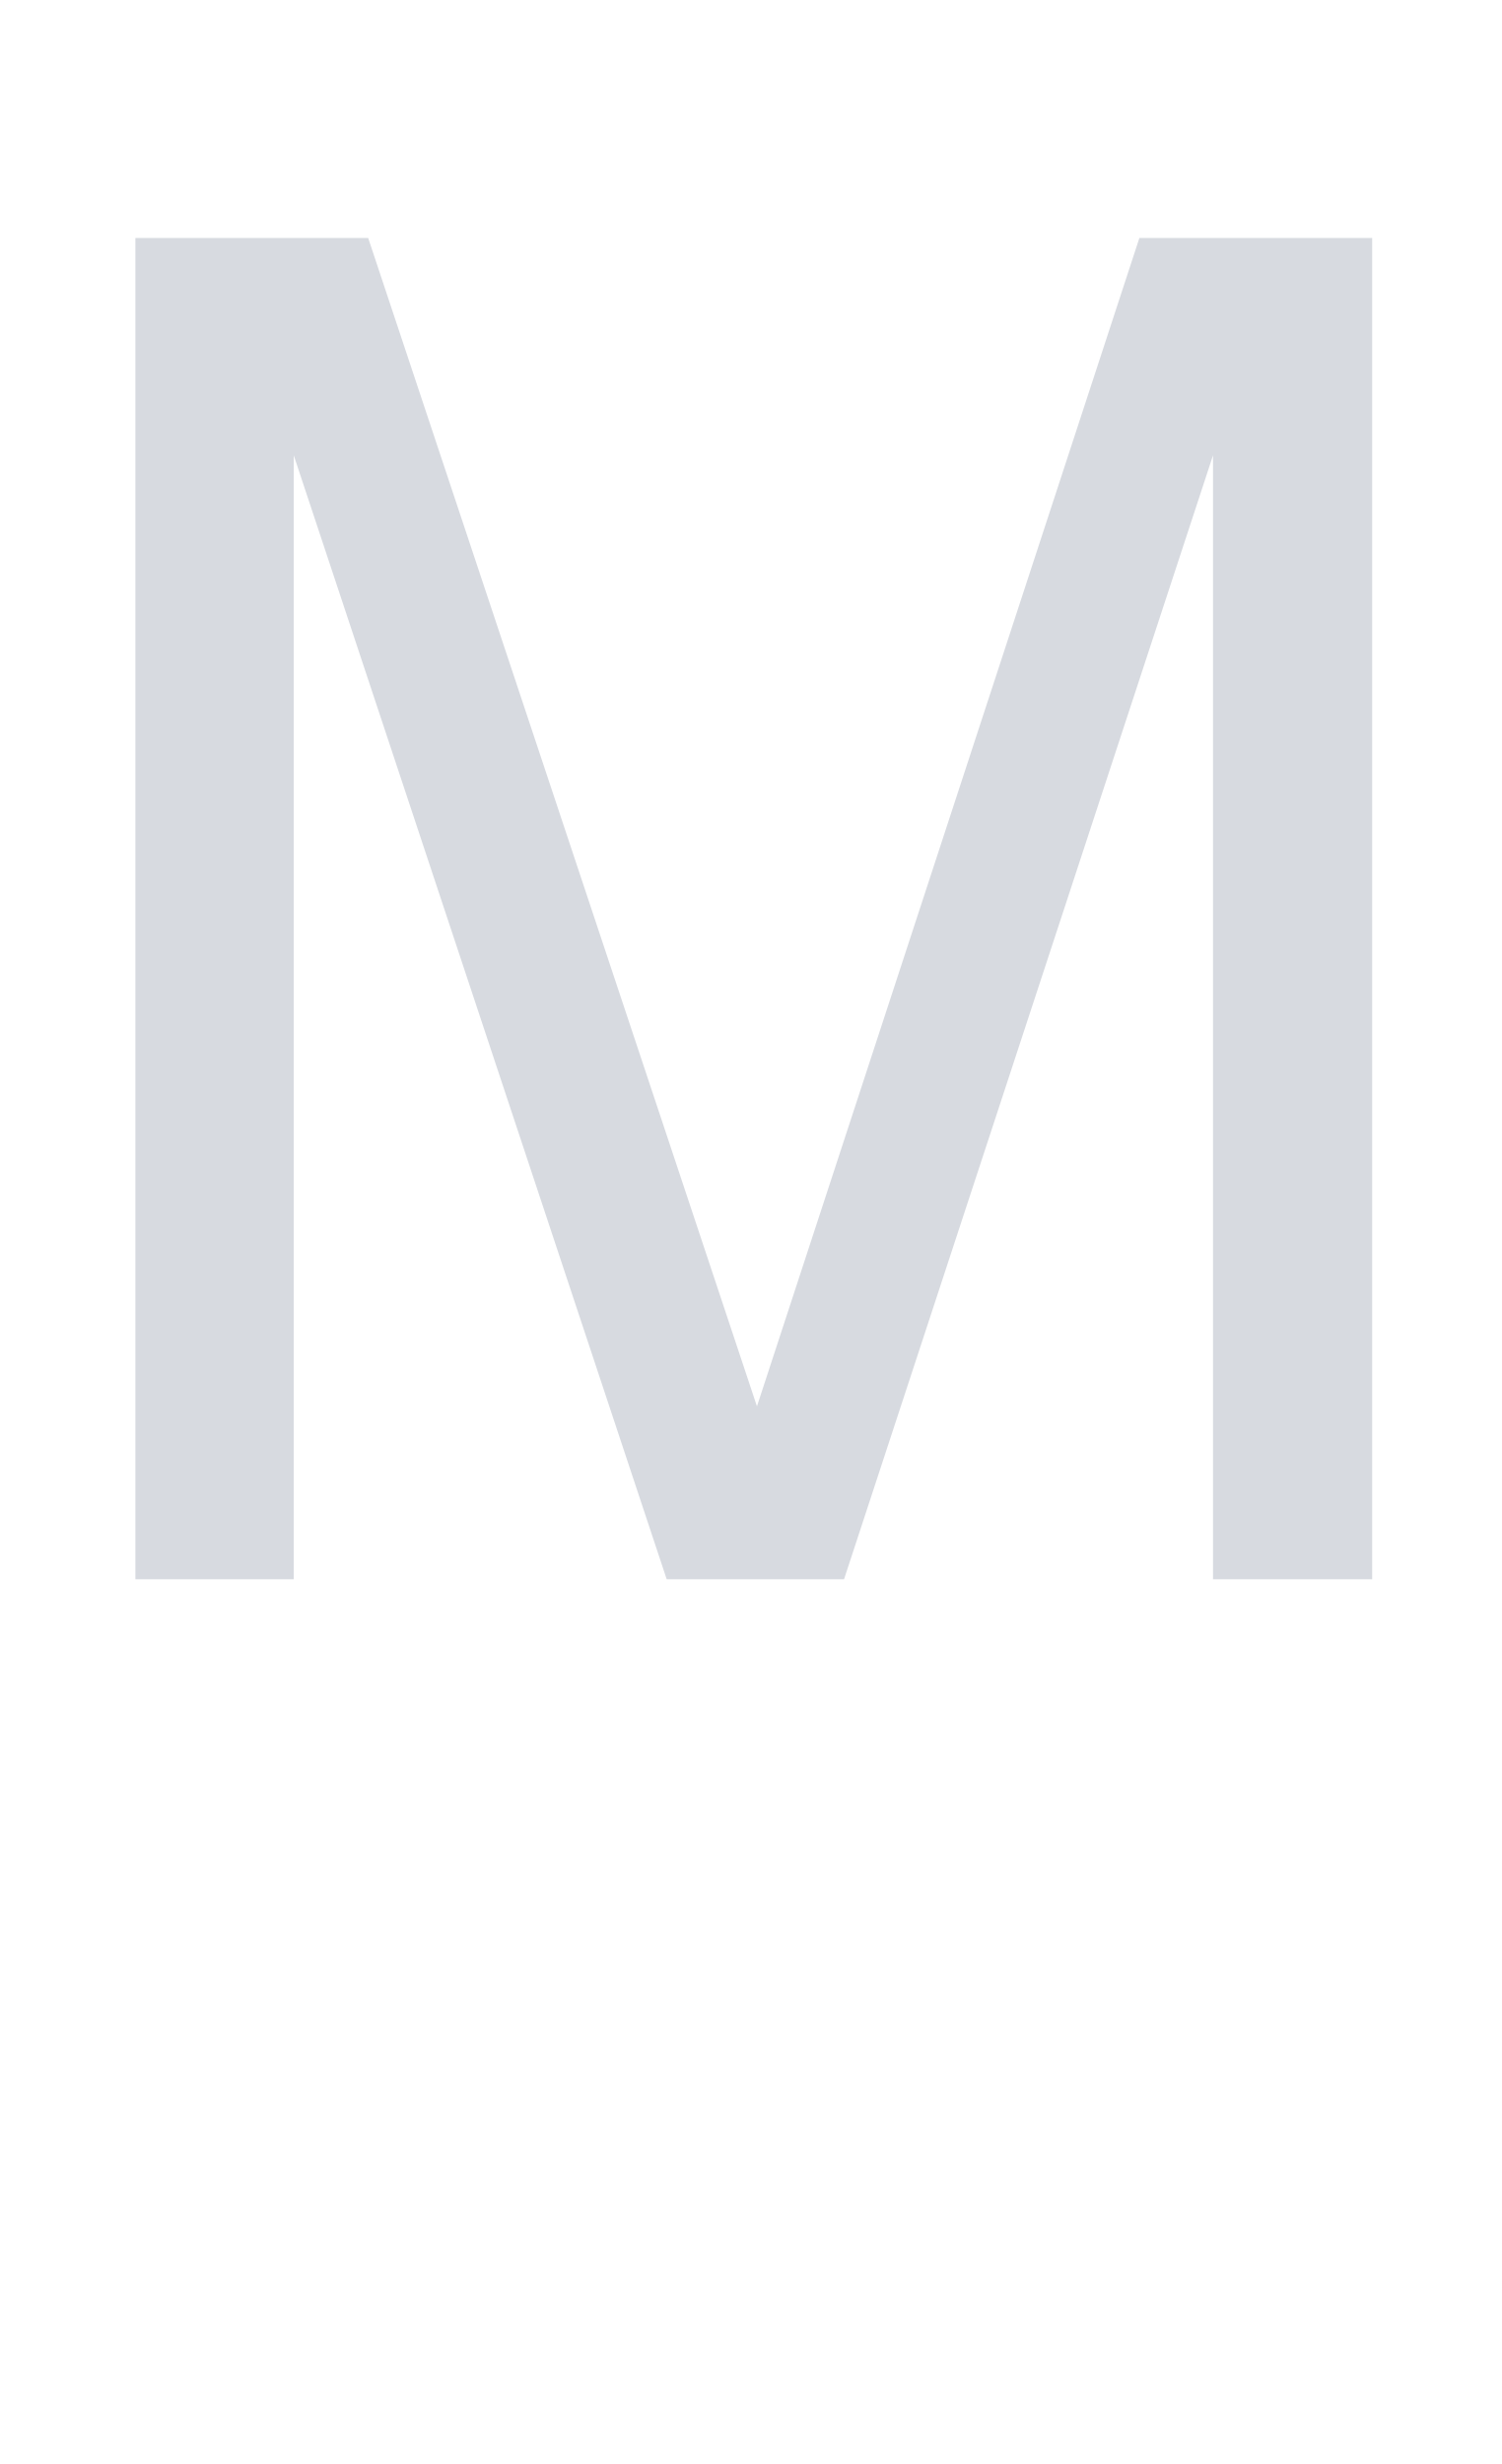
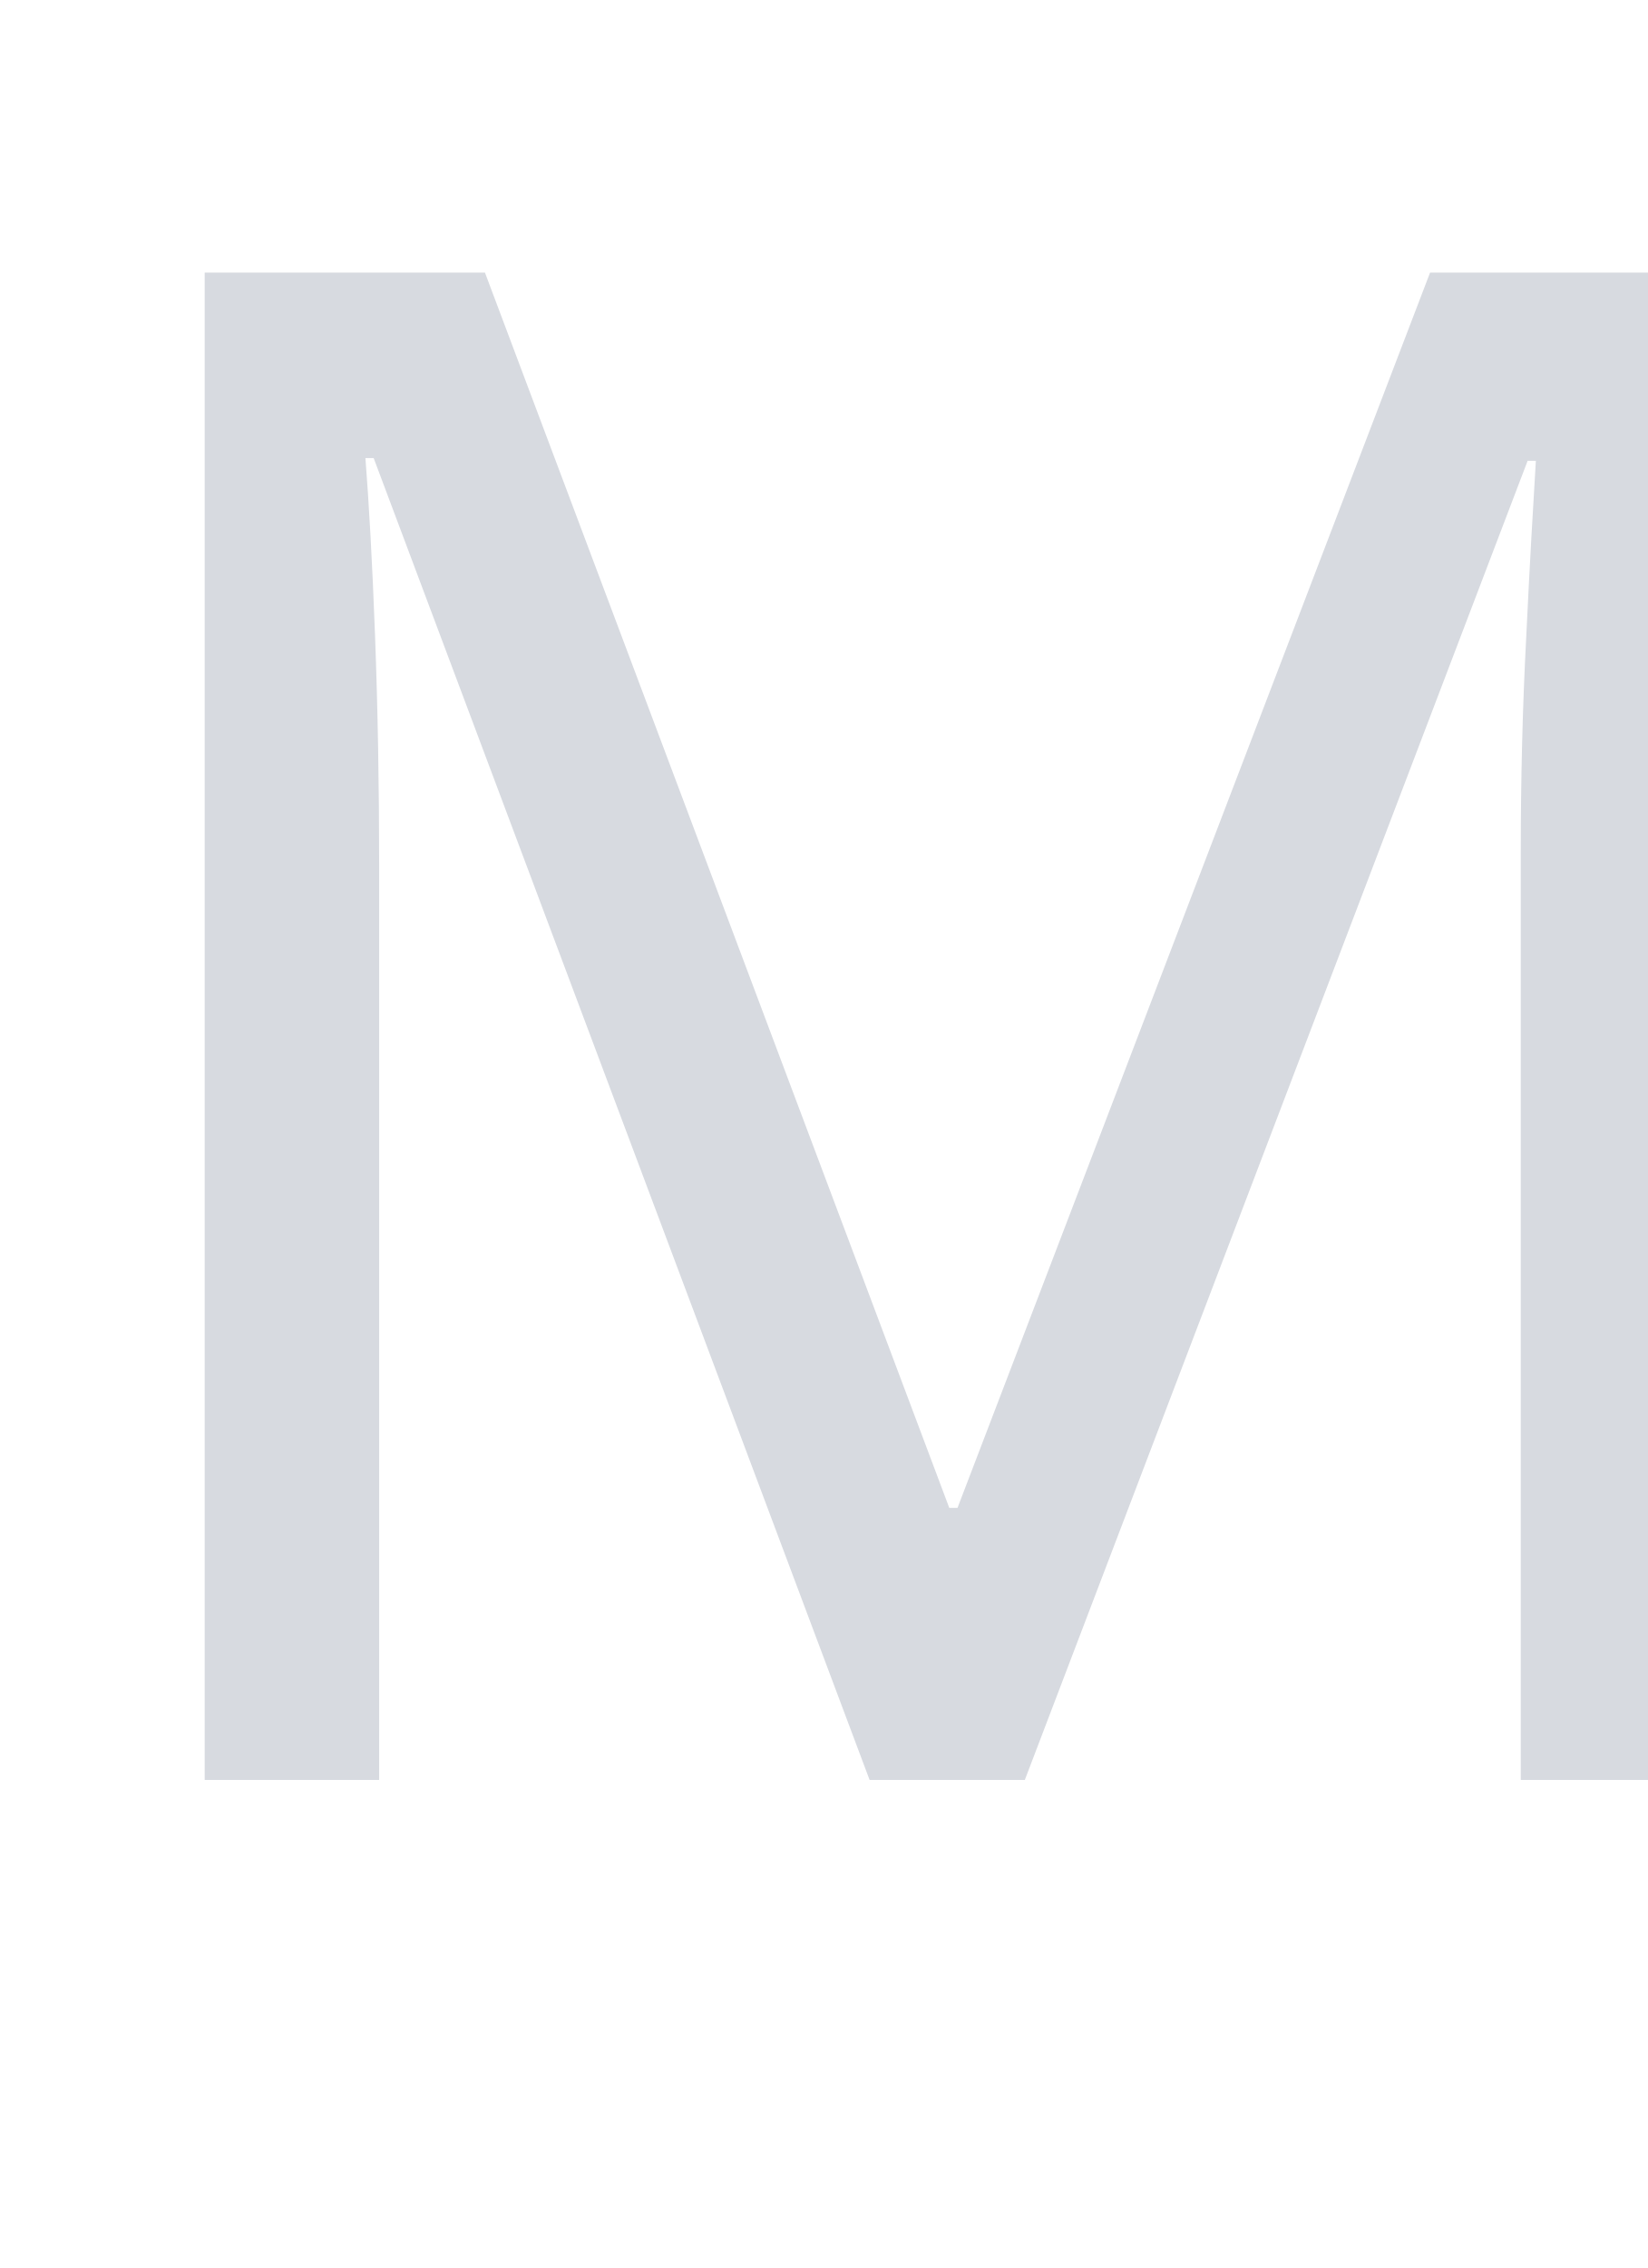
- <svg xmlns="http://www.w3.org/2000/svg" id="Layer_1" data-name="Layer 1" viewBox="0 0 29.04 47.65">
+ <svg xmlns="http://www.w3.org/2000/svg" id="Layer_1" data-name="Layer 1" viewBox="0 0 18.74 25.79">
  <defs>
-     <style>.cls-1{font-size:35.57px;fill:#d7dae0;font-family:Helvetica;}</style>
+     <style>.cls-1{font-size:24px;fill:#d7dae0;font-family:GillSans, Gill Sans;}</style>
  </defs>
-   <text class="cls-1" transform="translate(0 30.54) scale(0.98 1)">M</text>
+   <text class="cls-1" transform="translate(0 20.24)">M</text>
</svg>
